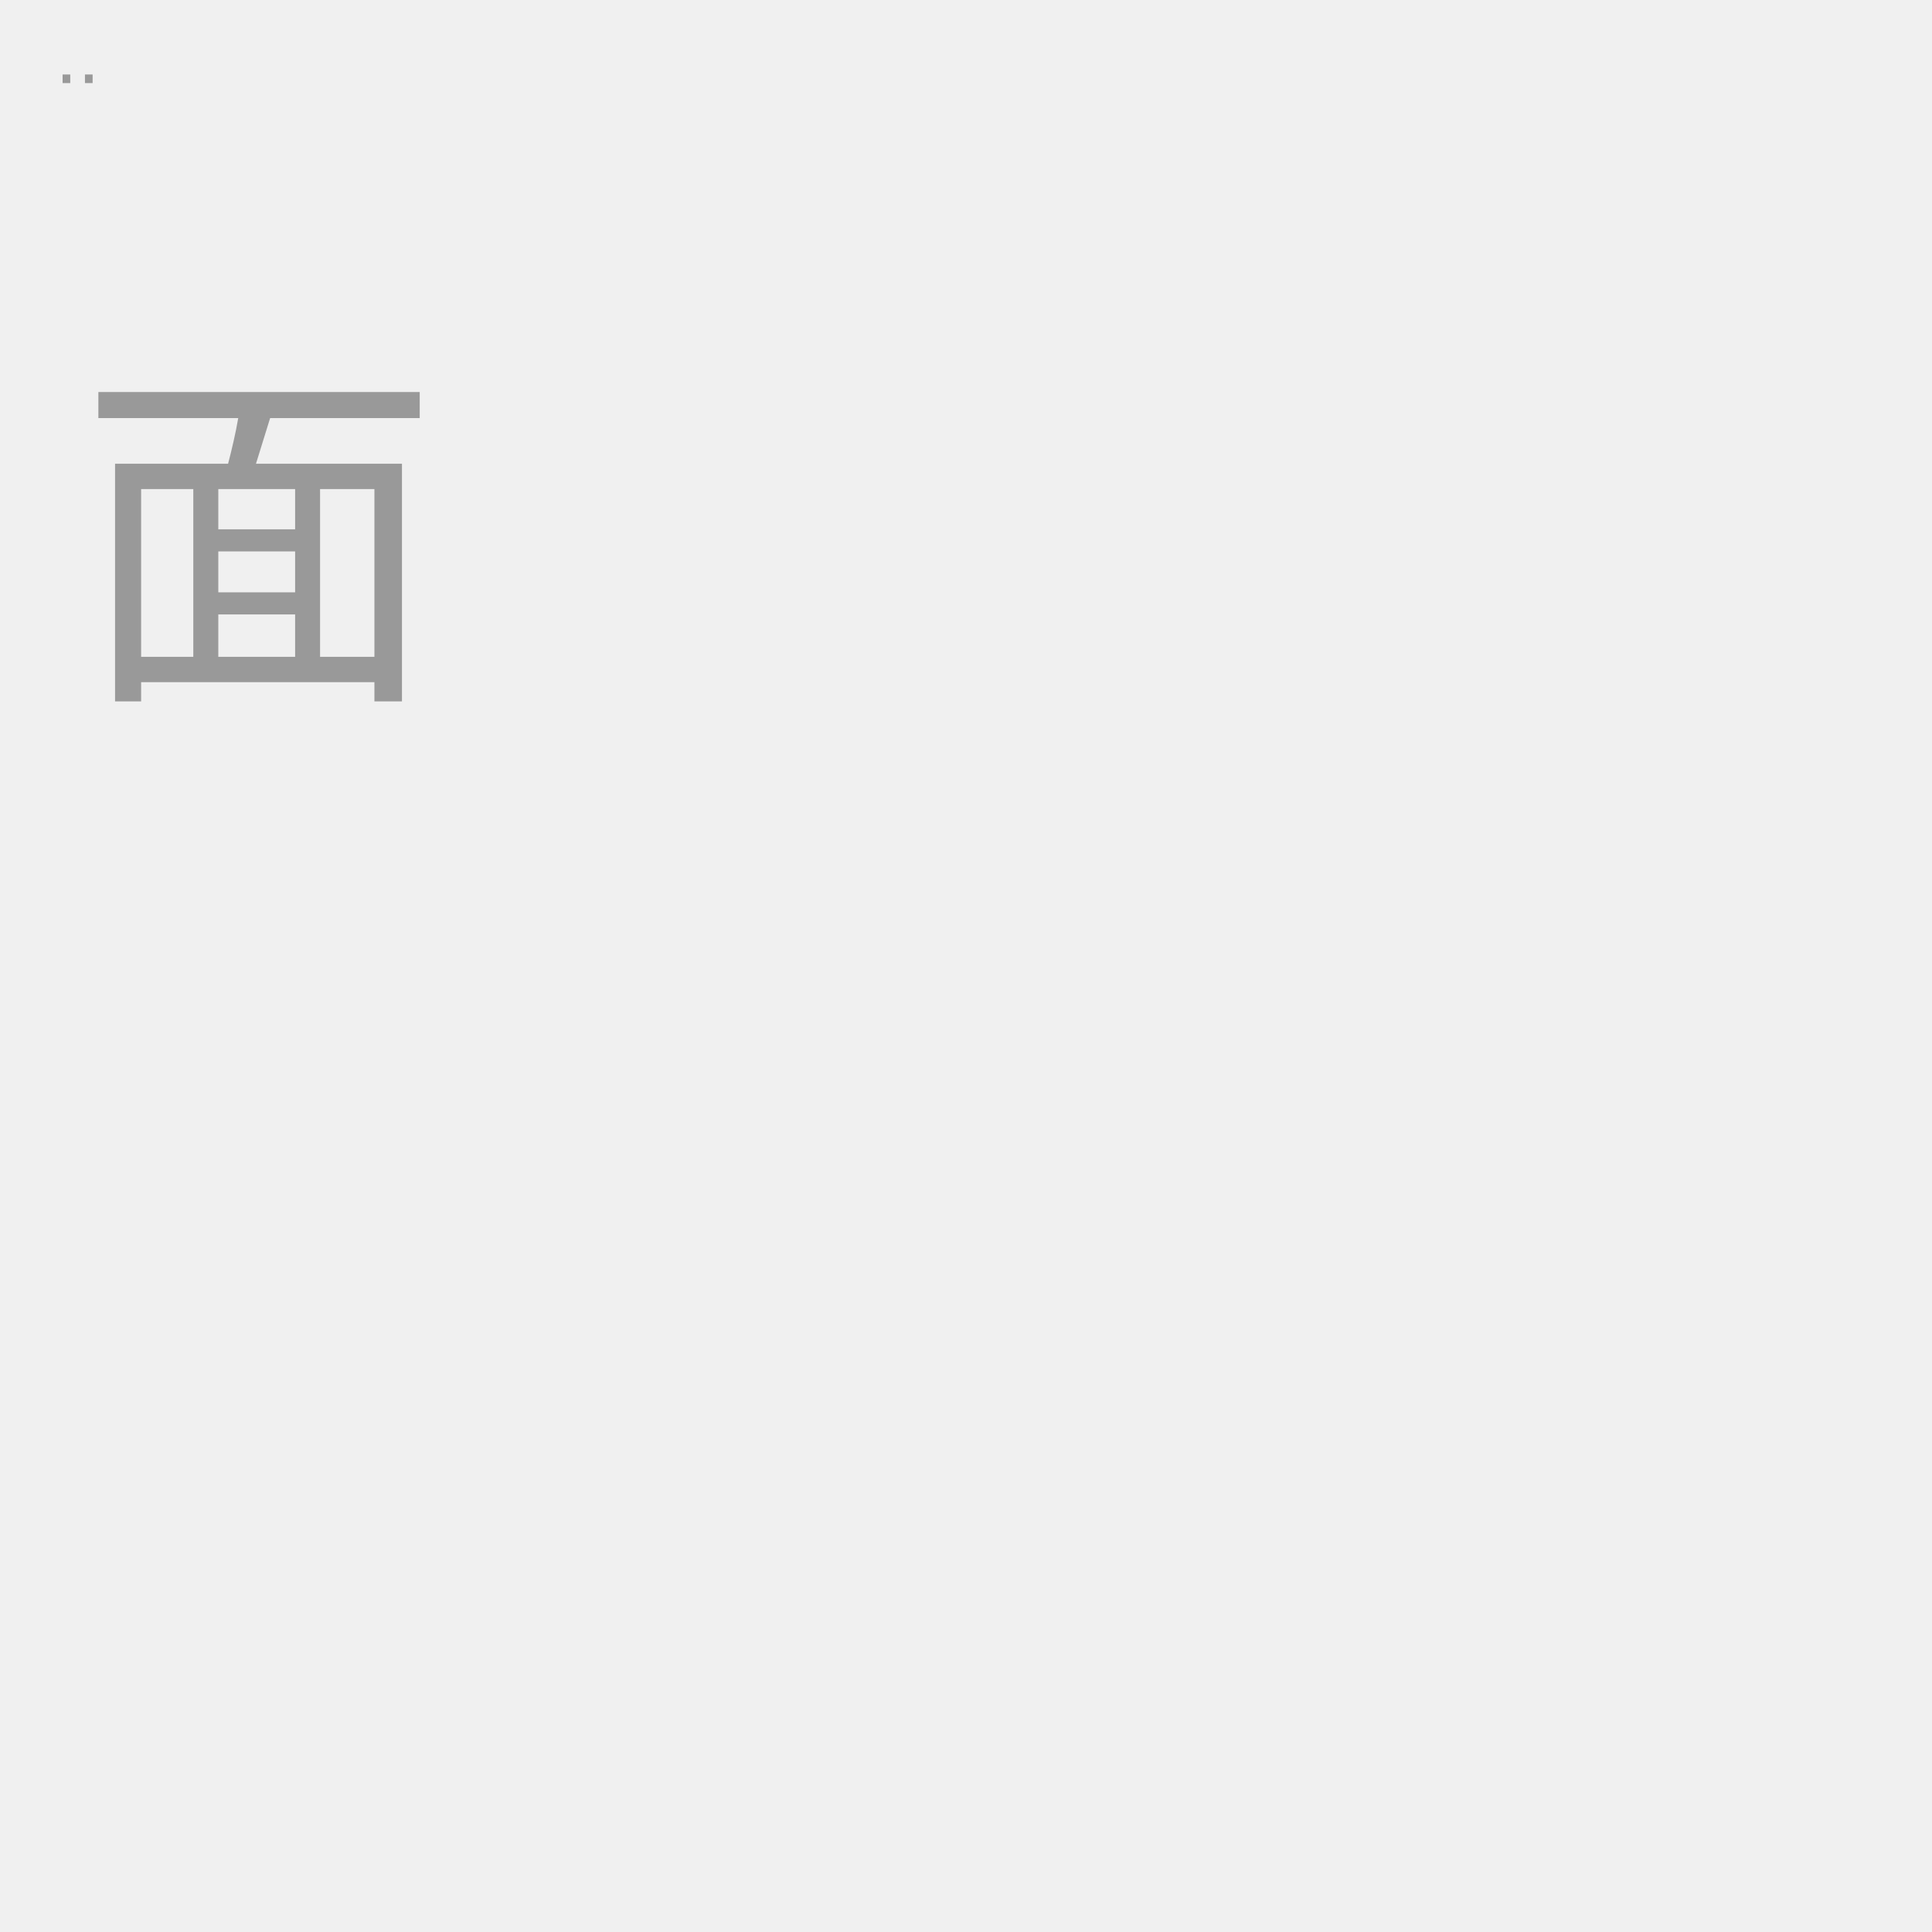
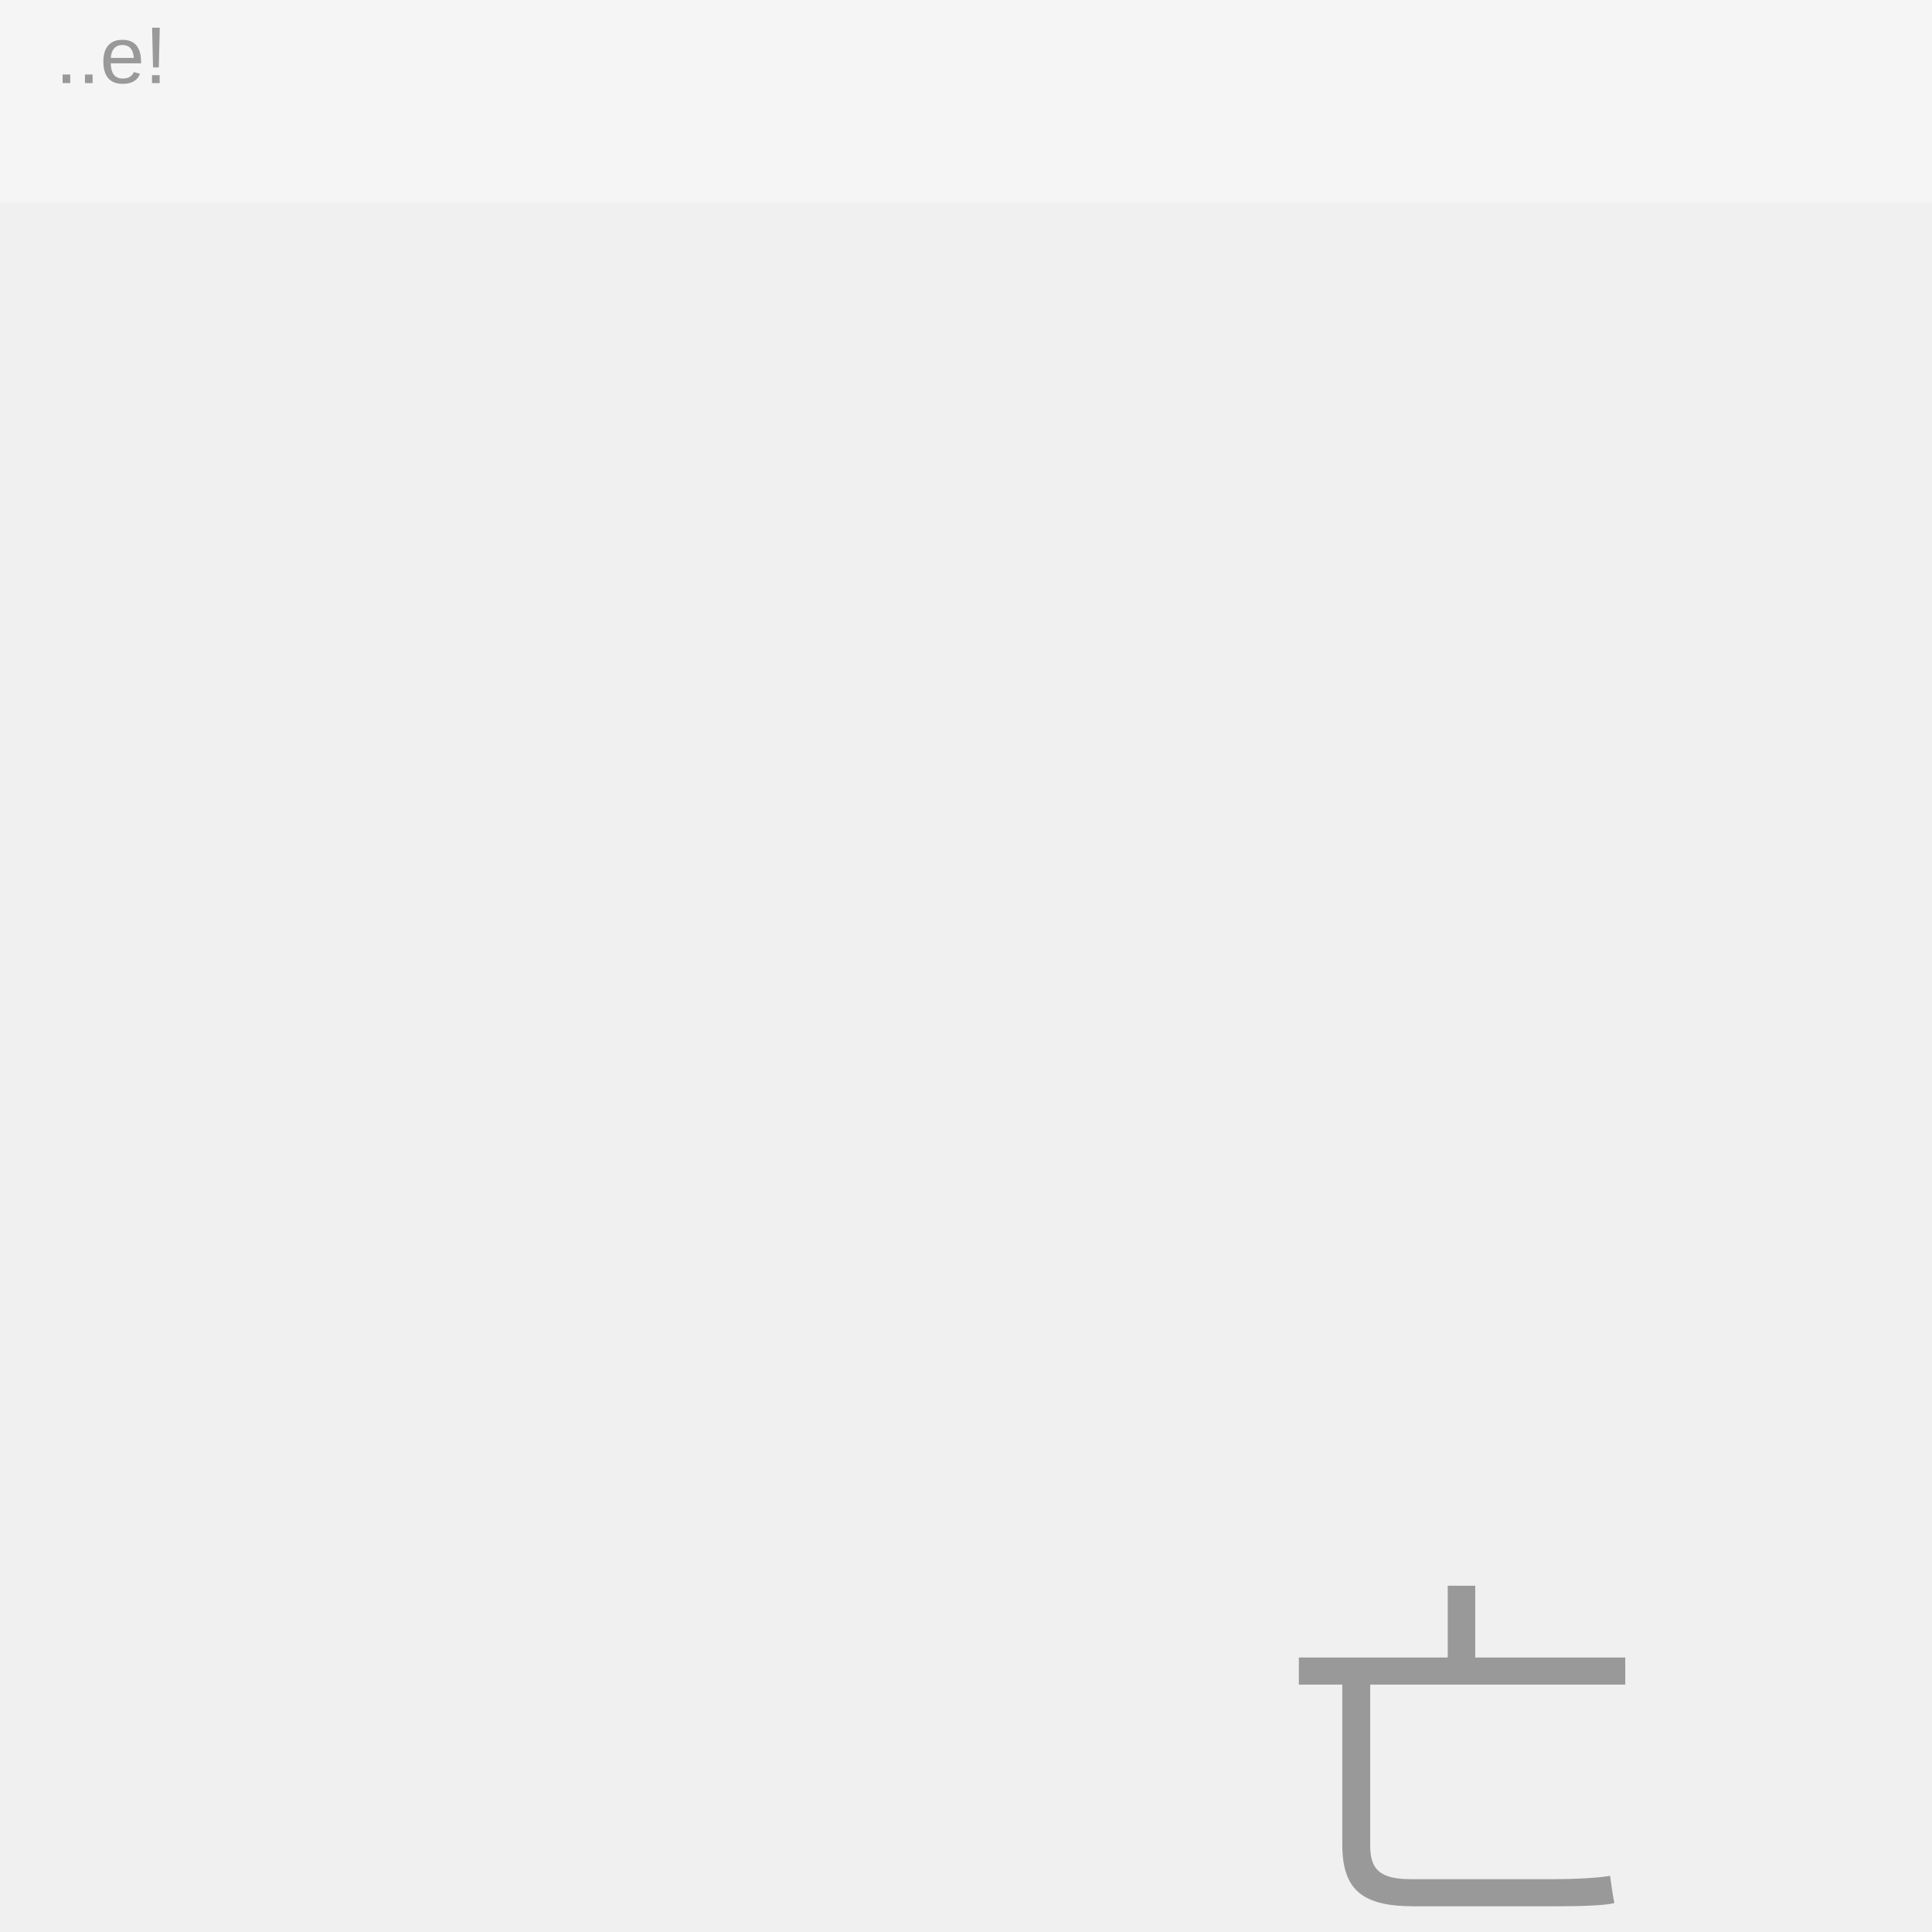
<svg xmlns="http://www.w3.org/2000/svg" width="512" height="512" viewBox="0 0 512 512" version="1.1" id="svg1" xml:space="preserve">
  <defs id="defs1">
    <rect x="0" y="439.781" width="512" height="72.219" id="rect2" />
    <rect x="163.84" y="1.078" width="141.204" height="94.855" id="rect1" />
  </defs>
  <g id="layer1">
+     <rect style="fill:#ffffff;fill-opacity:0.315;stroke:none;stroke-width:2" id="rect19" width="512" height="53.74" x="0" y="0" />
    <text xml:space="preserve" id="text2" style="font-style:normal;font-variant:normal;font-weight:normal;font-stretch:normal;font-size:21.333px;font-family:Arial;-inkscape-font-specification:'Arial, Normal';font-variant-ligatures:normal;font-variant-caps:normal;font-variant-numeric:normal;font-variant-east-asian:normal;text-align:start;writing-mode:lr-tb;direction:ltr;white-space:pre;shape-inside:url(#rect2);display:inline;fill:#999999" transform="translate(14.63579,-436.9786)">
-       <tspan x="0" y="458.997" id="tspan2">..</tspan>
+       <tspan x="0" y="458.997" id="tspan1">..e!</tspan>
    </text>
-     <text xml:space="preserve" style="font-style:normal;font-variant:normal;font-weight:normal;font-stretch:normal;font-size:96px;font-family:NSimSun;-inkscape-font-specification:'NSimSun, Normal';font-variant-ligatures:normal;font-variant-caps:normal;font-variant-numeric:normal;font-variant-east-asian:normal;text-align:start;writing-mode:lr-tb;direction:ltr;text-anchor:start;fill:#999999;fill-opacity:1" x="20.506" y="178.191" id="text1">
-       <tspan id="tspan1" x="20.506" y="178.191">面</tspan>
+     <text xml:space="preserve" style="font-style:normal;font-variant:normal;font-weight:normal;font-stretch:normal;font-size:96px;font-family:NSimSun;-inkscape-font-specification:'NSimSun, Normal';font-variant-ligatures:normal;font-variant-caps:normal;font-variant-numeric:normal;font-variant-east-asian:normal;text-align:start;writing-mode:lr-tb;direction:ltr;text-anchor:start;fill:#999999;fill-opacity:1" x="339.506" y="500.875" id="text3">
+       <tspan id="tspan3" x="339.506" y="500.875">亡</tspan>
    </text>
  </g>
</svg>
